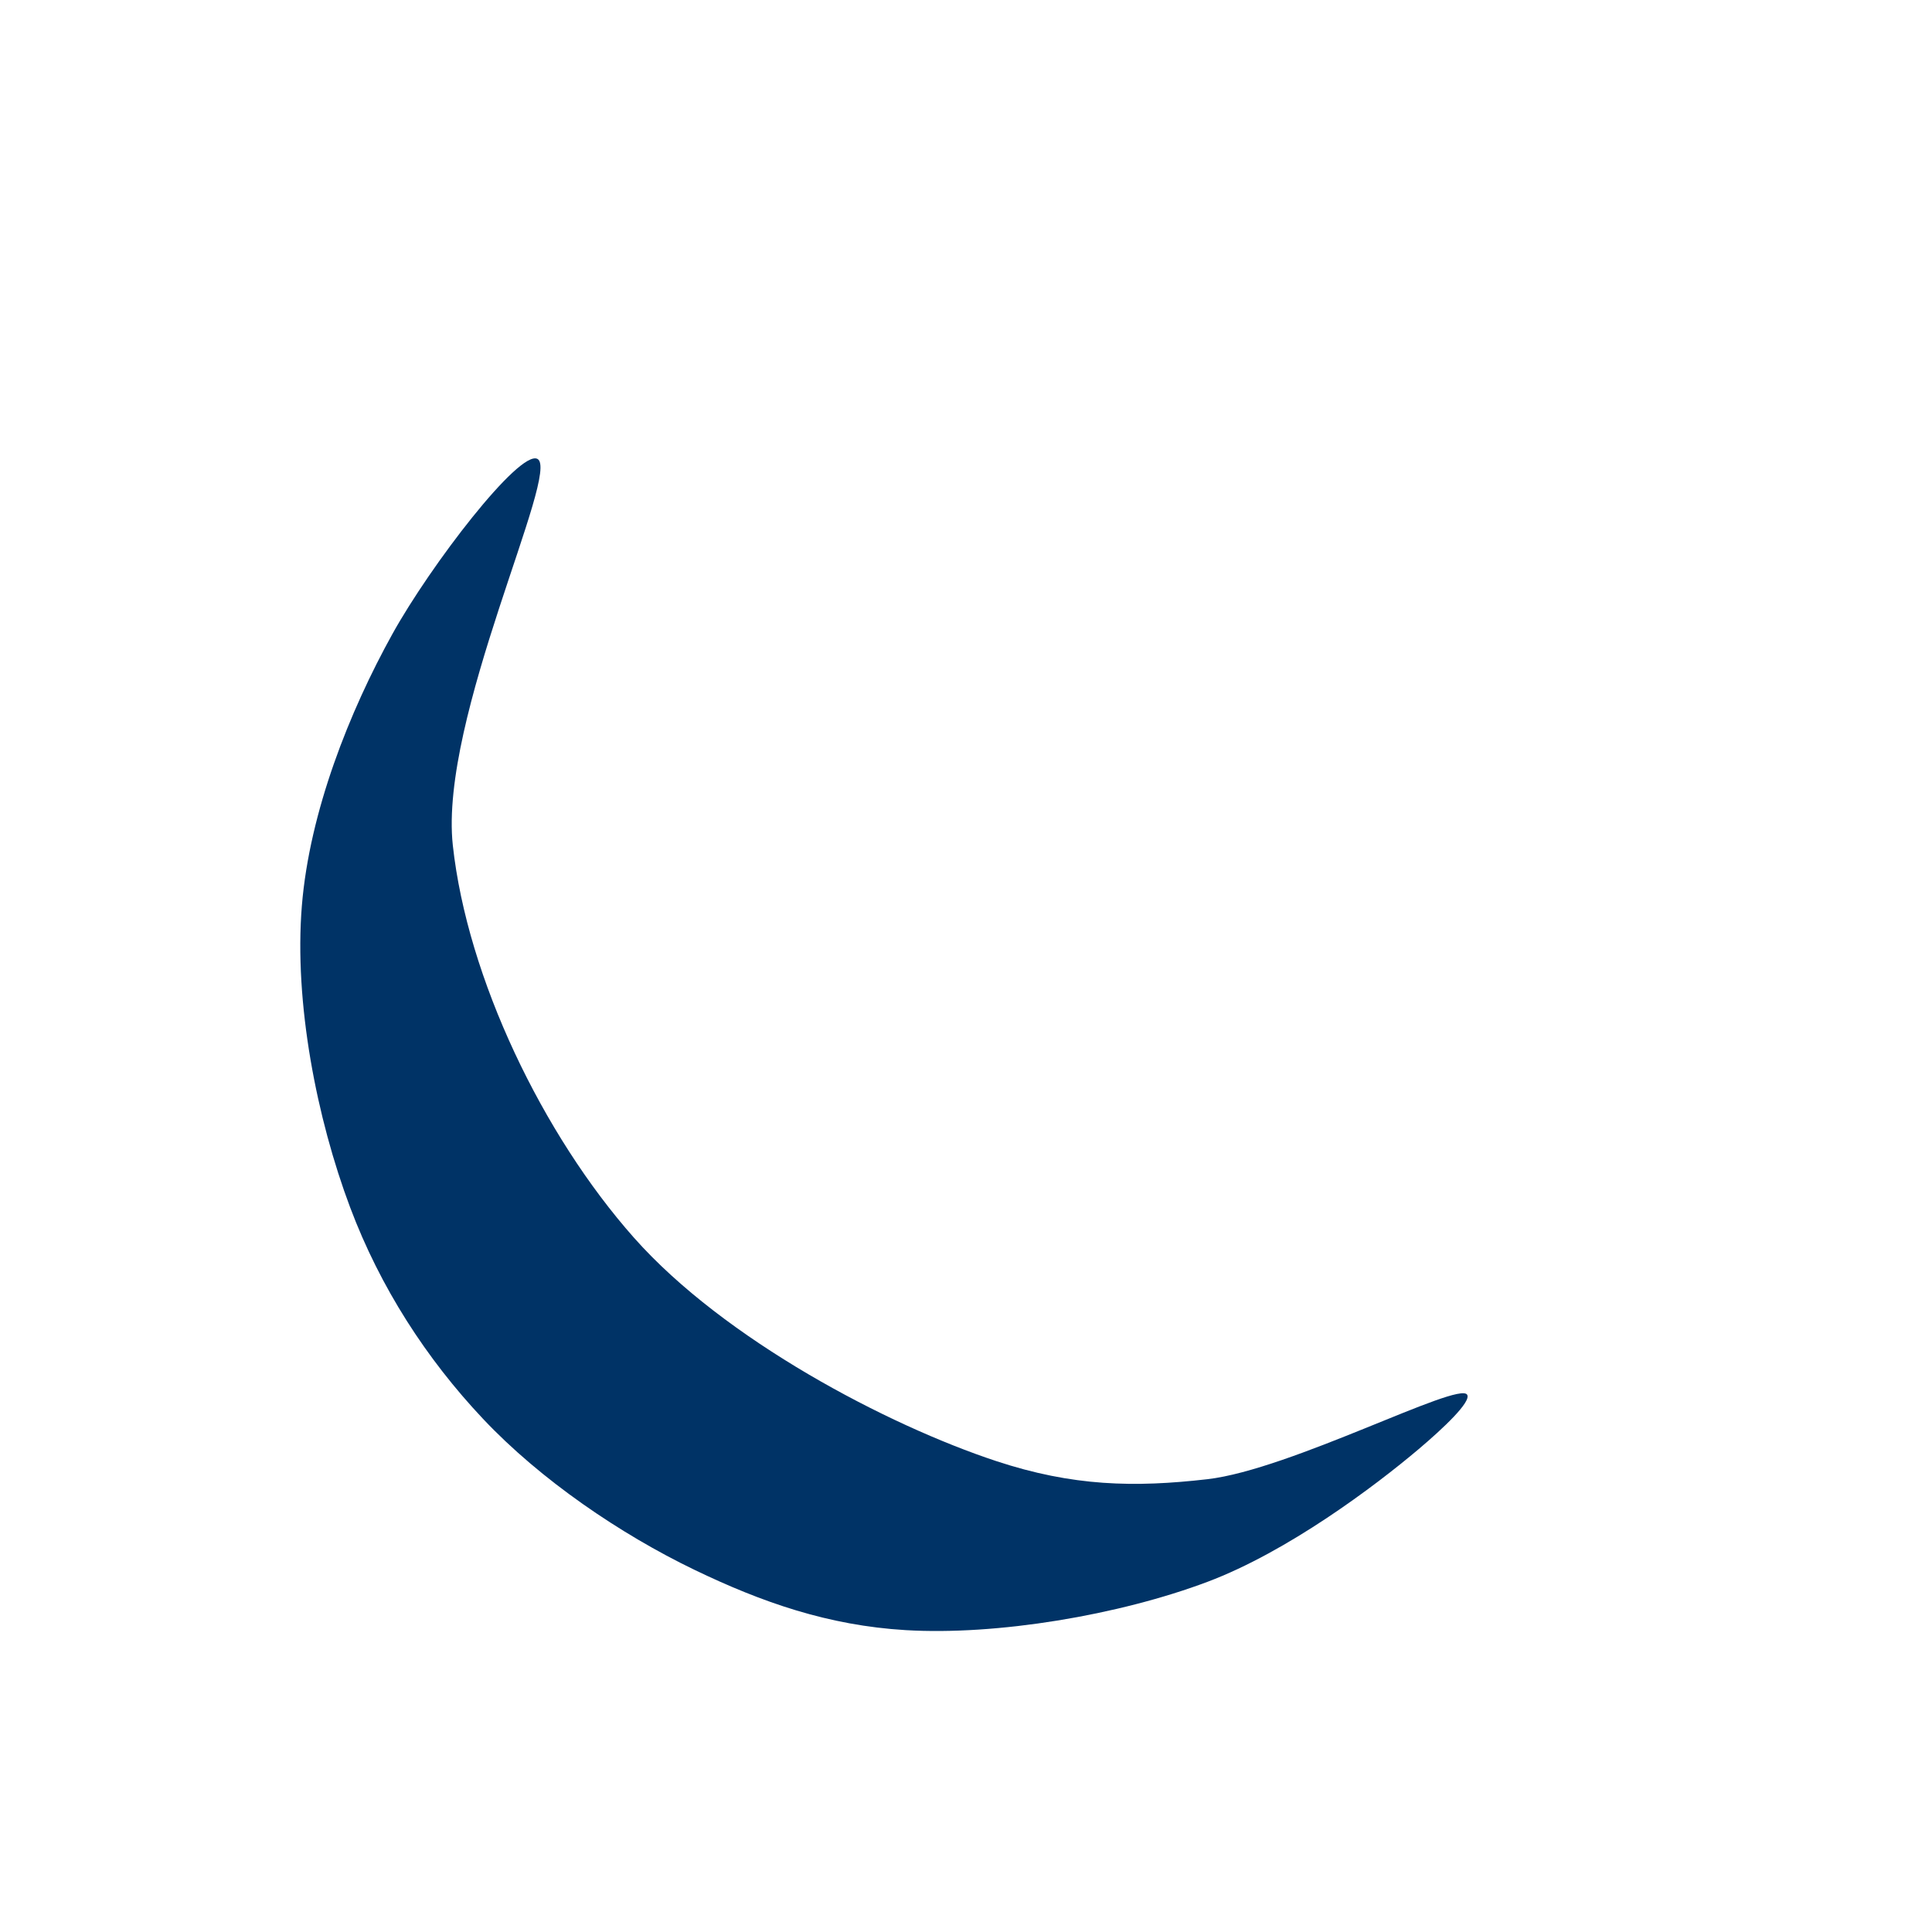
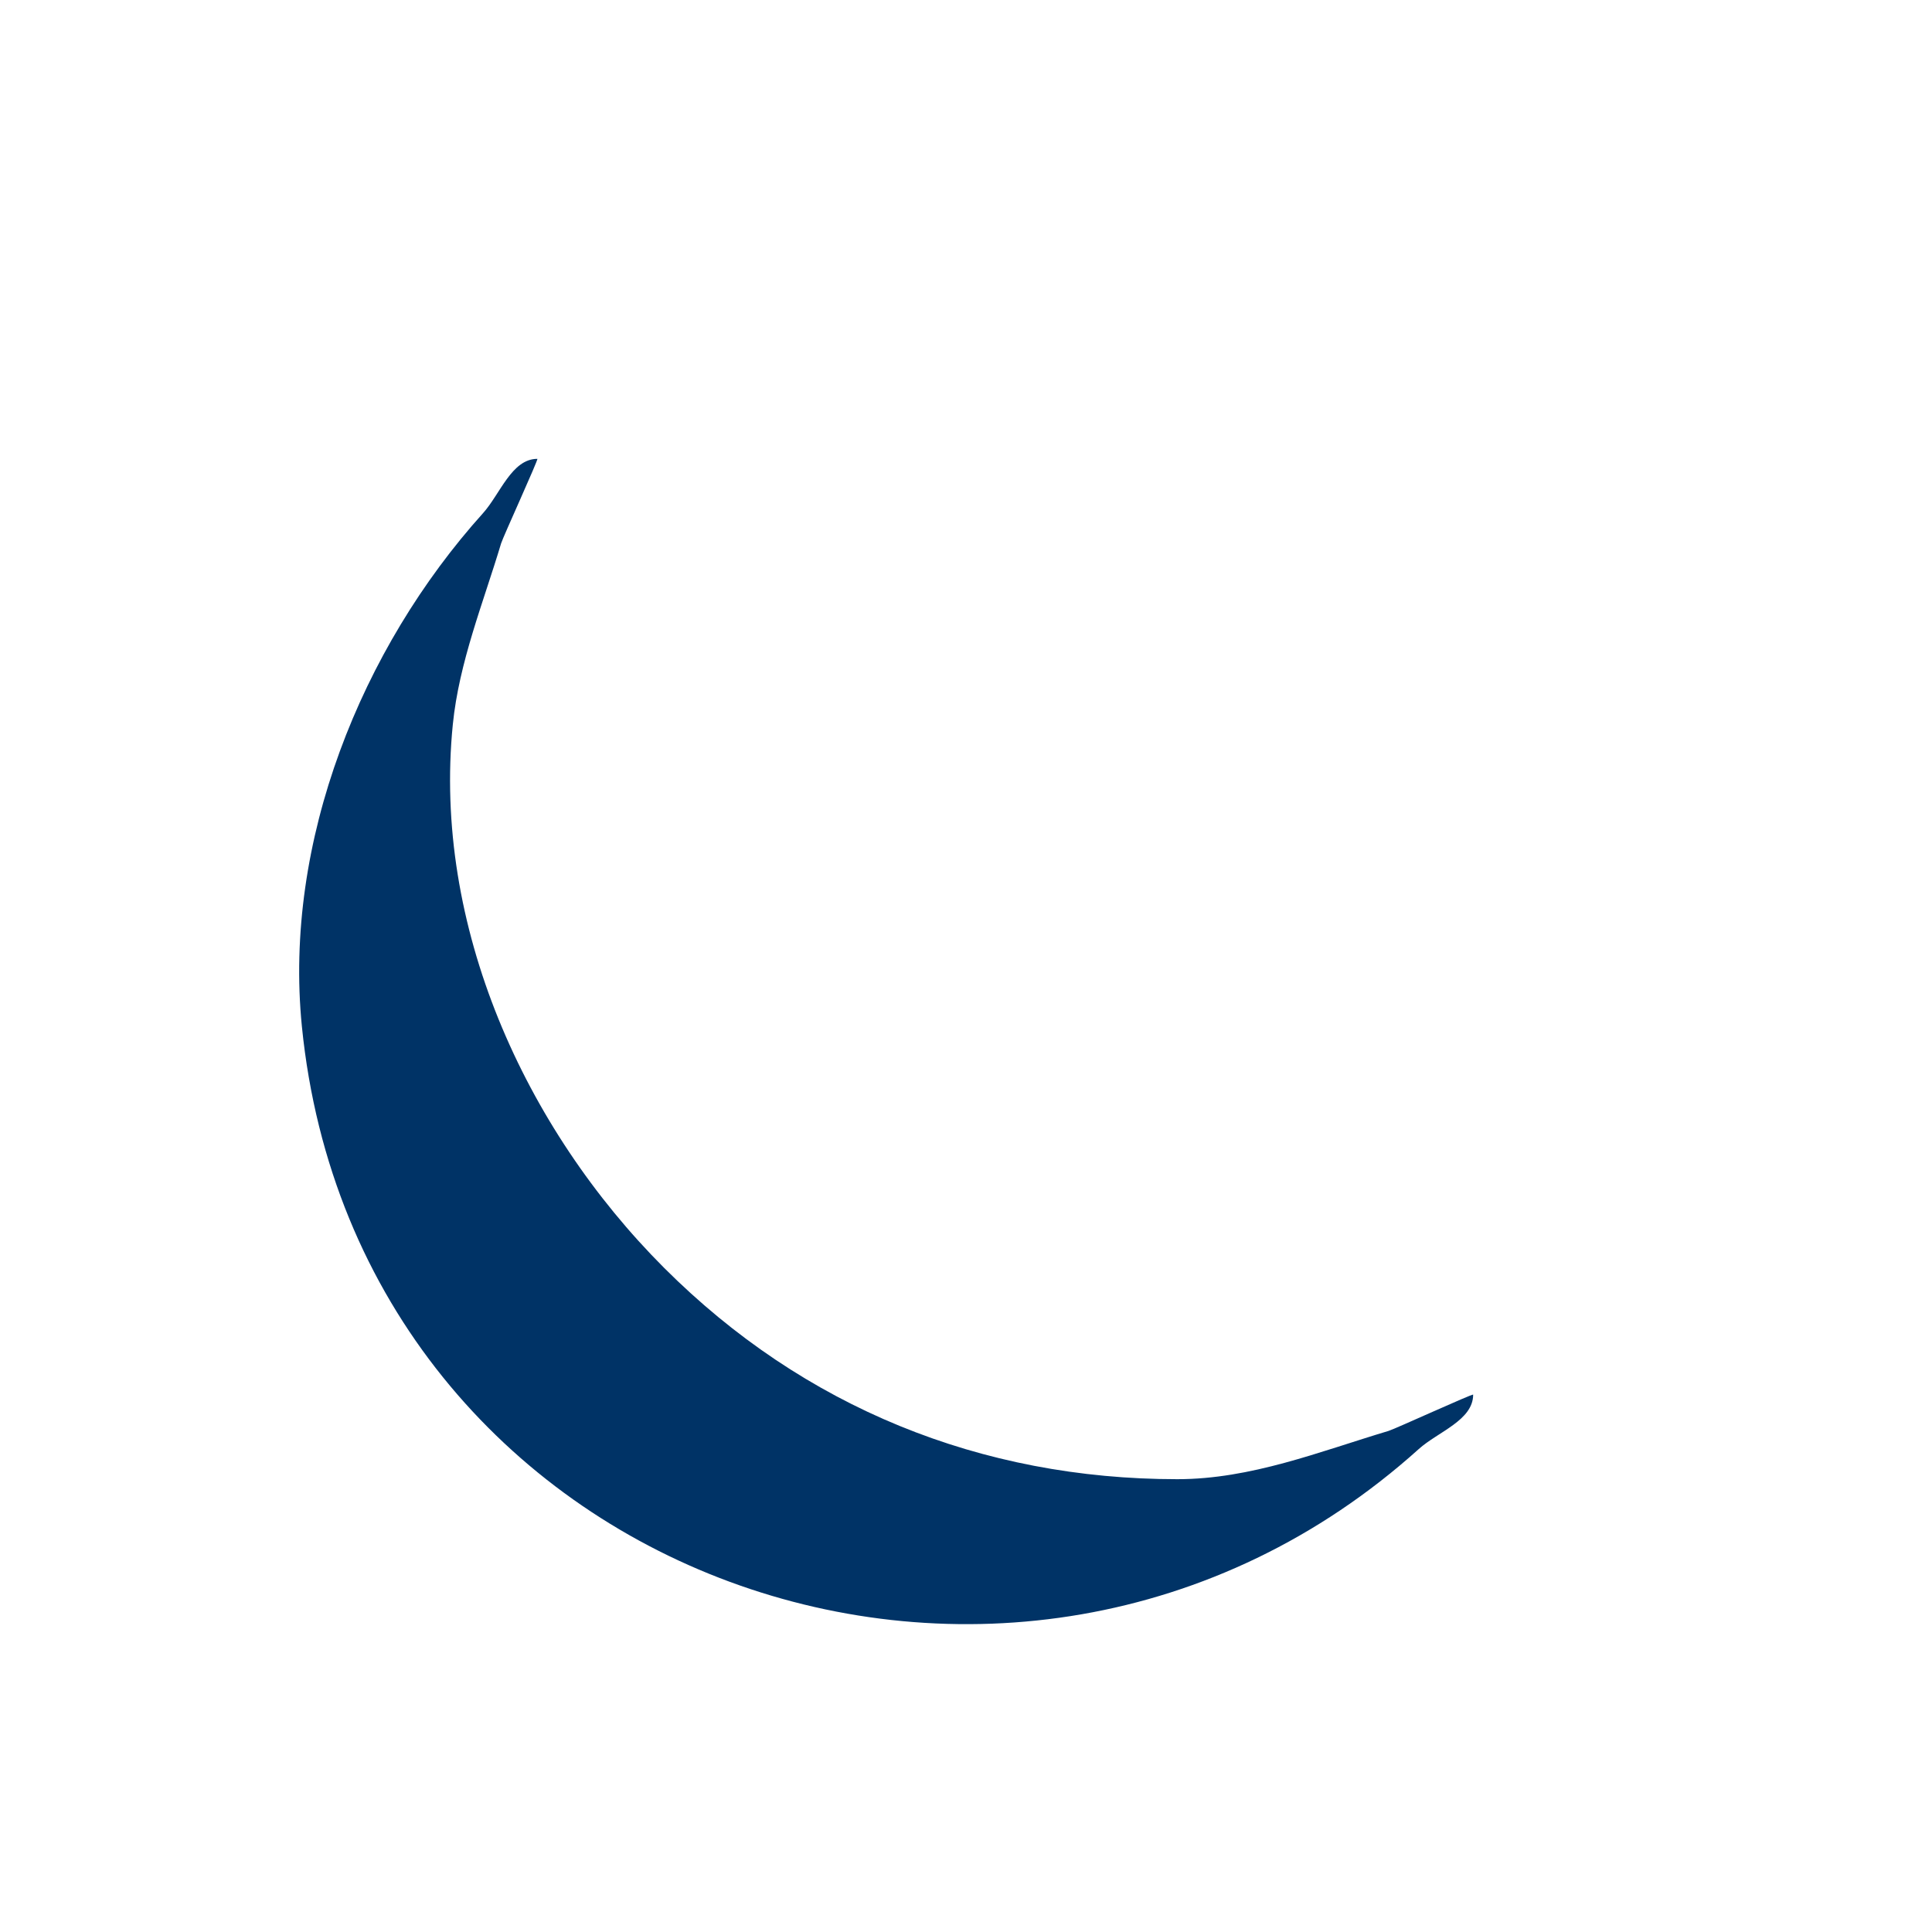
<svg xmlns="http://www.w3.org/2000/svg" viewBox="0 0 64 64" width="64" height="64">
-   <path d="M 17.8 15.2 C 18.598 15.589 14.542 23.793 15 28 C 15.479 32.398 17.981 37.594 21 41 C 23.996 44.38 29.407 47.213 33 48.4 C 35.536 49.238 37.576 49.279 40 49 C 42.75 48.683 48.306 45.751 48.6 46.2 C 48.752 46.432 47.788 47.333 47 48 C 45.54 49.236 42.655 51.401 40 52.4 C 37.061 53.506 33.019 54.181 30 54 C 27.441 53.847 25.244 53.082 23 52 C 20.561 50.824 17.911 49.027 16 47 C 14.127 45.013 12.599 42.655 11.6 40 C 10.494 37.061 9.737 33.215 10 30 C 10.254 26.889 11.579 23.561 13 21 C 14.266 18.718 17.195 14.905 17.8 15.2 Z" fill="#003366" />
+   <path d="M 17.8 15.2 C 17.848 15.2 16.662 17.792 16.6 18 C 16.012 19.961 15.207 21.932 15 24 C 14.334 30.657 17.373 37.373 22 42 C 26.623 46.623 32.502 49 39 49 C 41.44 49 43.706 48.088 46 47.4 C 46.208 47.338 48.8 46.152 48.8 46.2 C 48.8 47.049 47.631 47.432 47 48 C 33.614 60.048 11.835 52.346 10 34 C 9.389 27.886 11.961 21.488 16 17 C 16.568 16.369 16.951 15.2 17.8 15.2 Z" fill="#003366" />
</svg>
